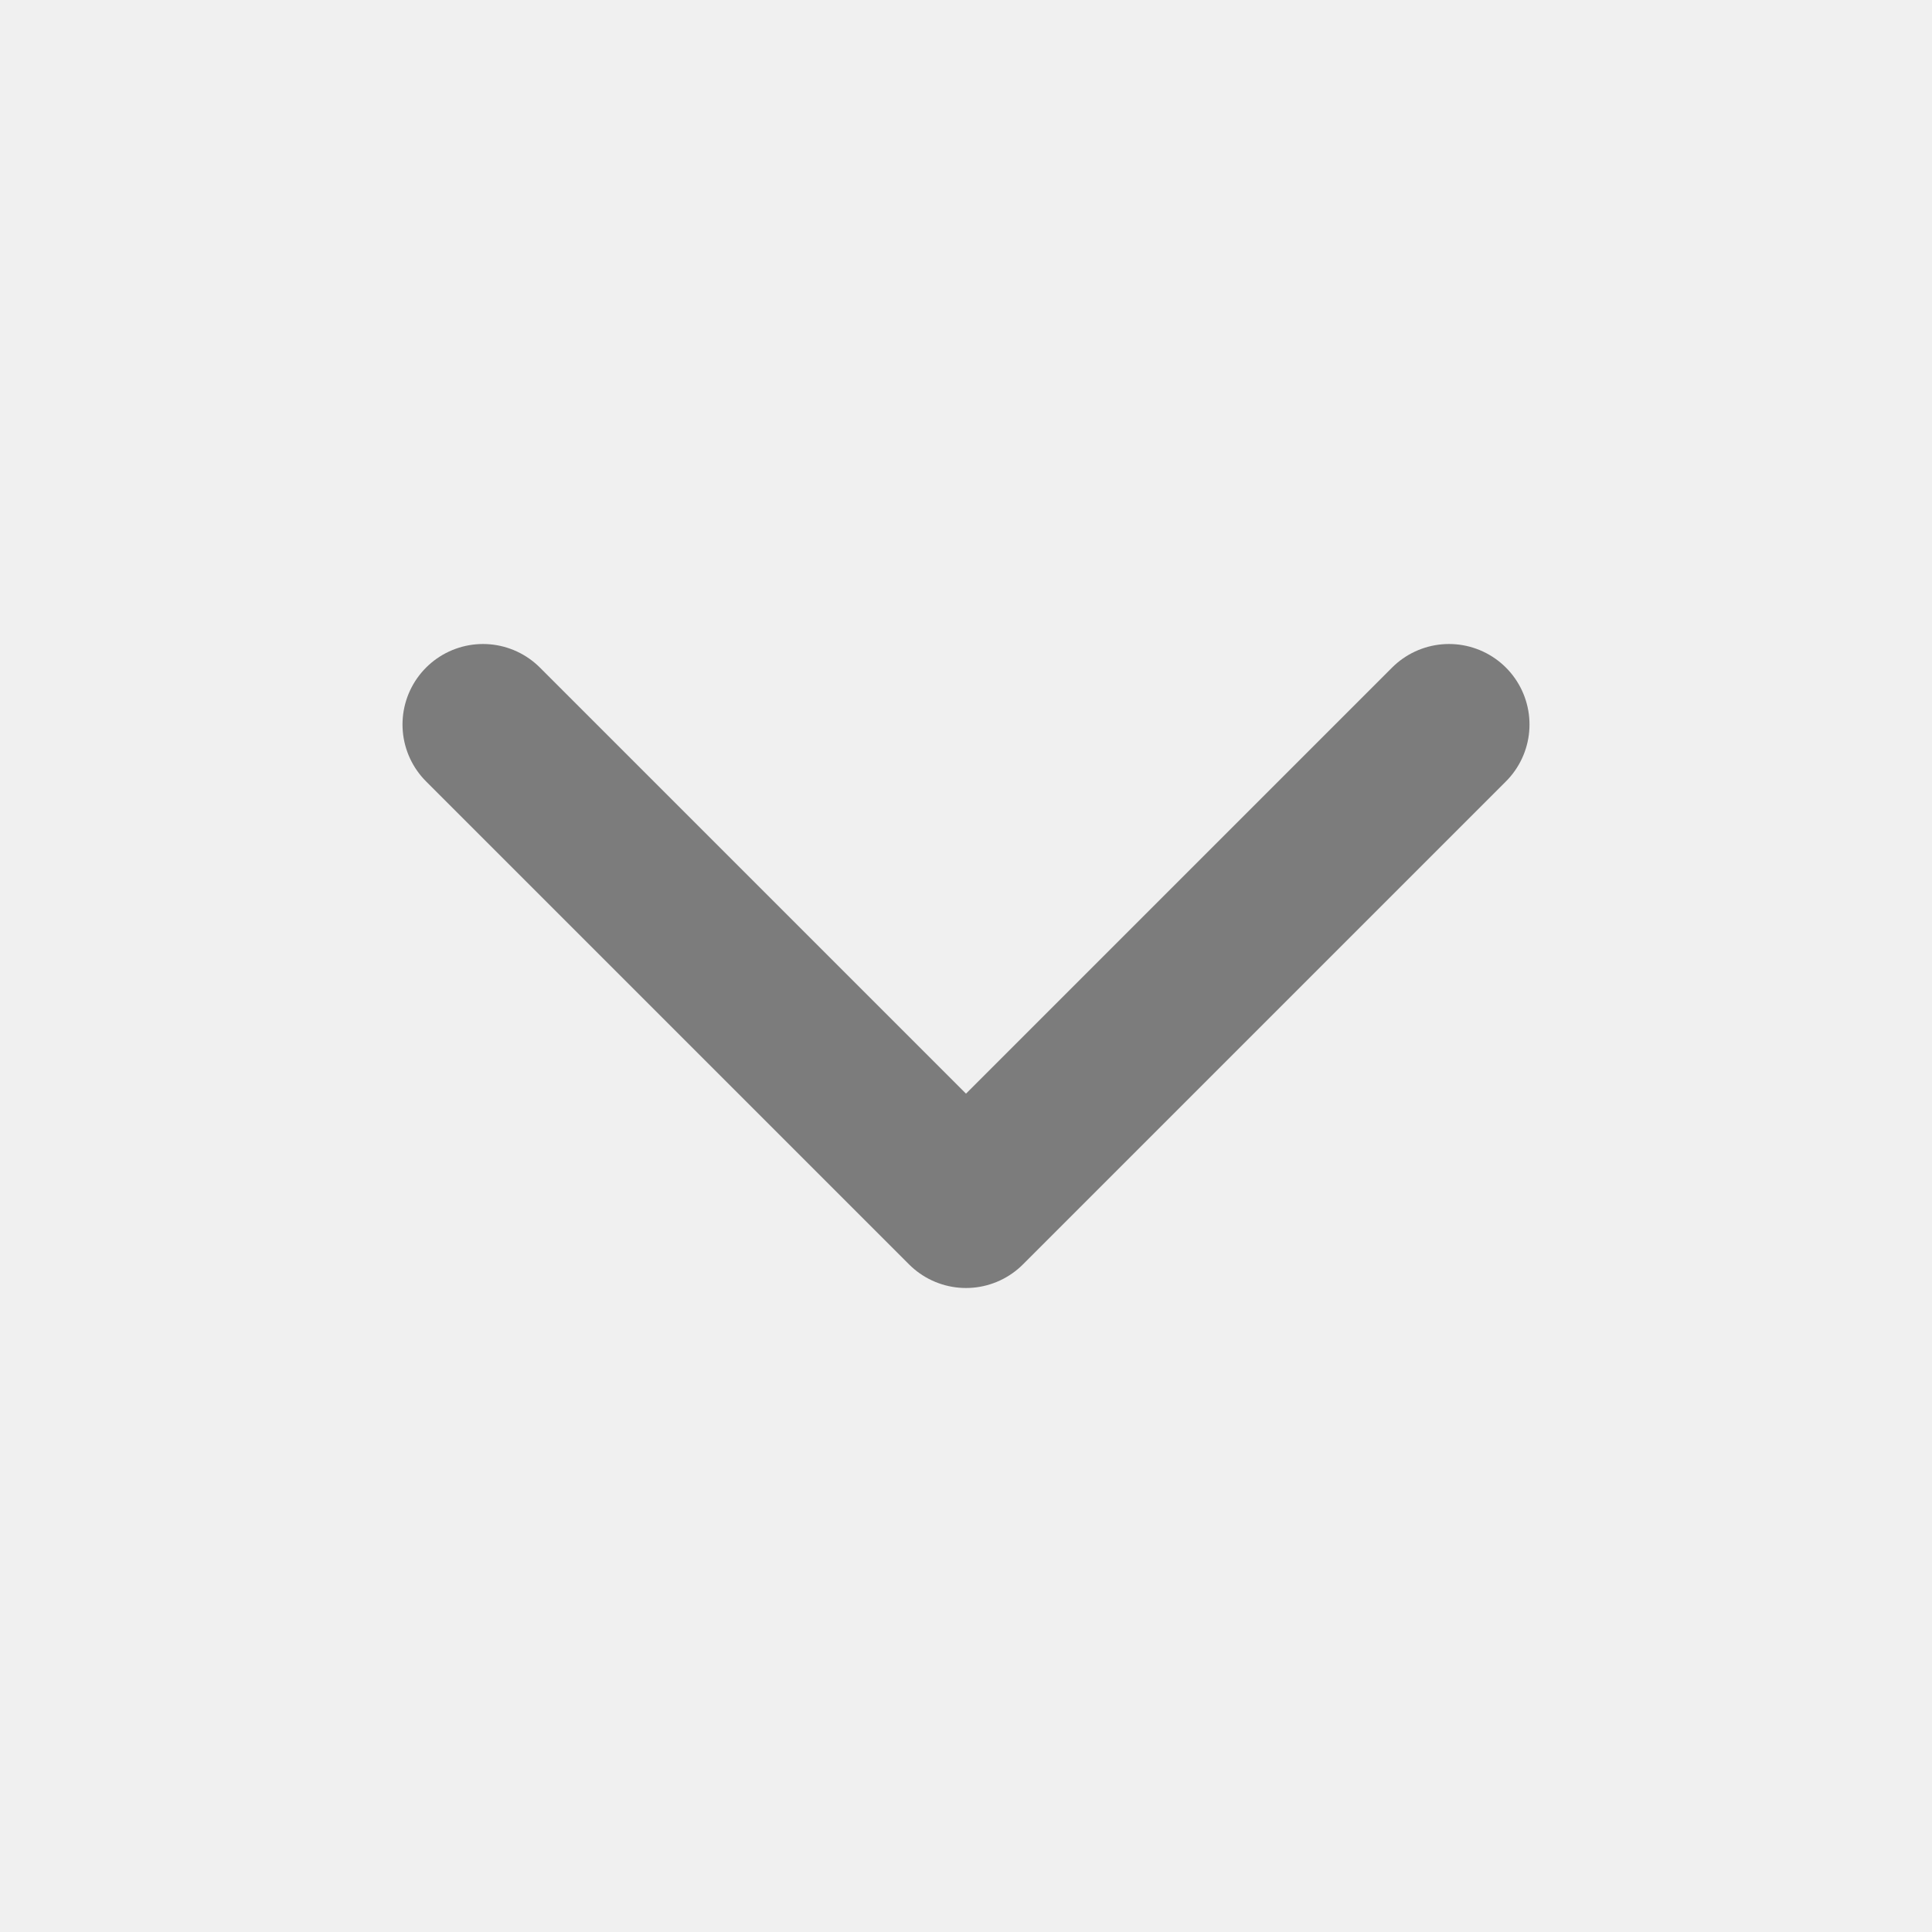
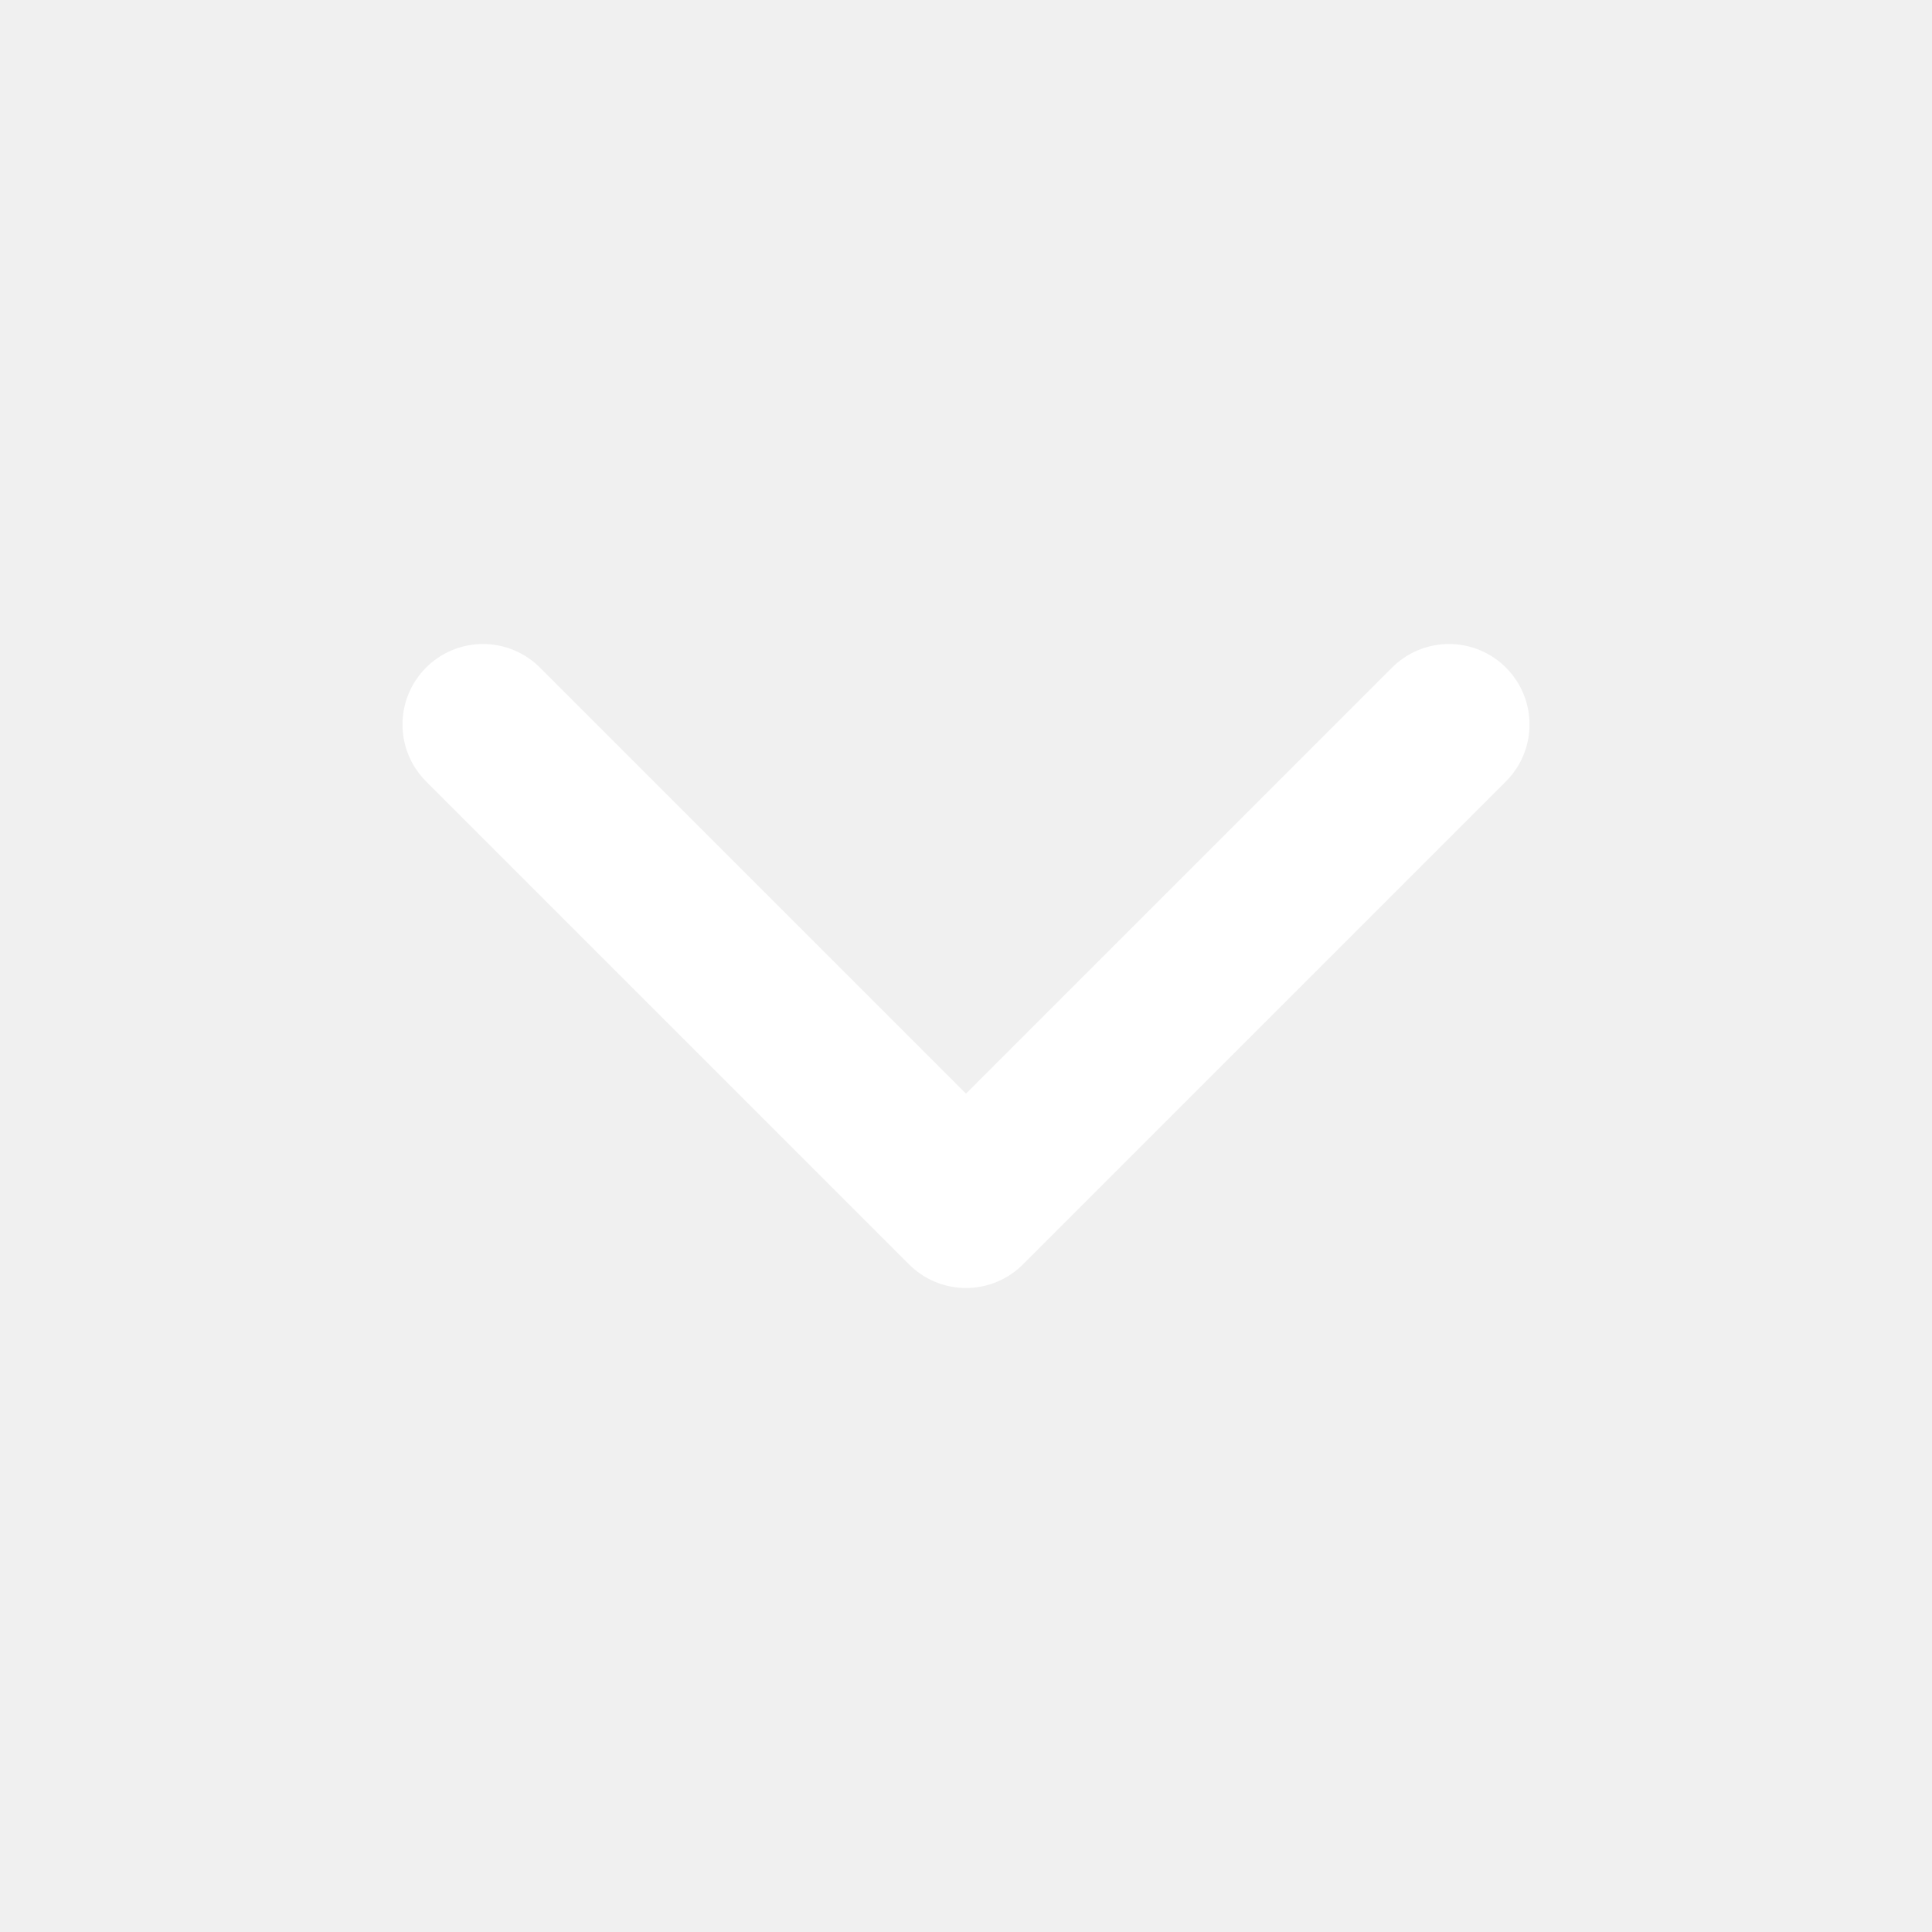
<svg xmlns="http://www.w3.org/2000/svg" width="24" height="24" viewBox="0 0 24 24" fill="none">
  <g id="icn_arrow_bottom">
-     <path id="Icon" d="M6 9L12 15L18 9" stroke="#7C7C7C" stroke-width="2" stroke-linecap="round" stroke-linejoin="round" />
+     <path id="Icon" d="M6 9L12 15L18 9" stroke="white" stroke-width="2" stroke-linecap="round" stroke-linejoin="round" />
  </g>
</svg>
